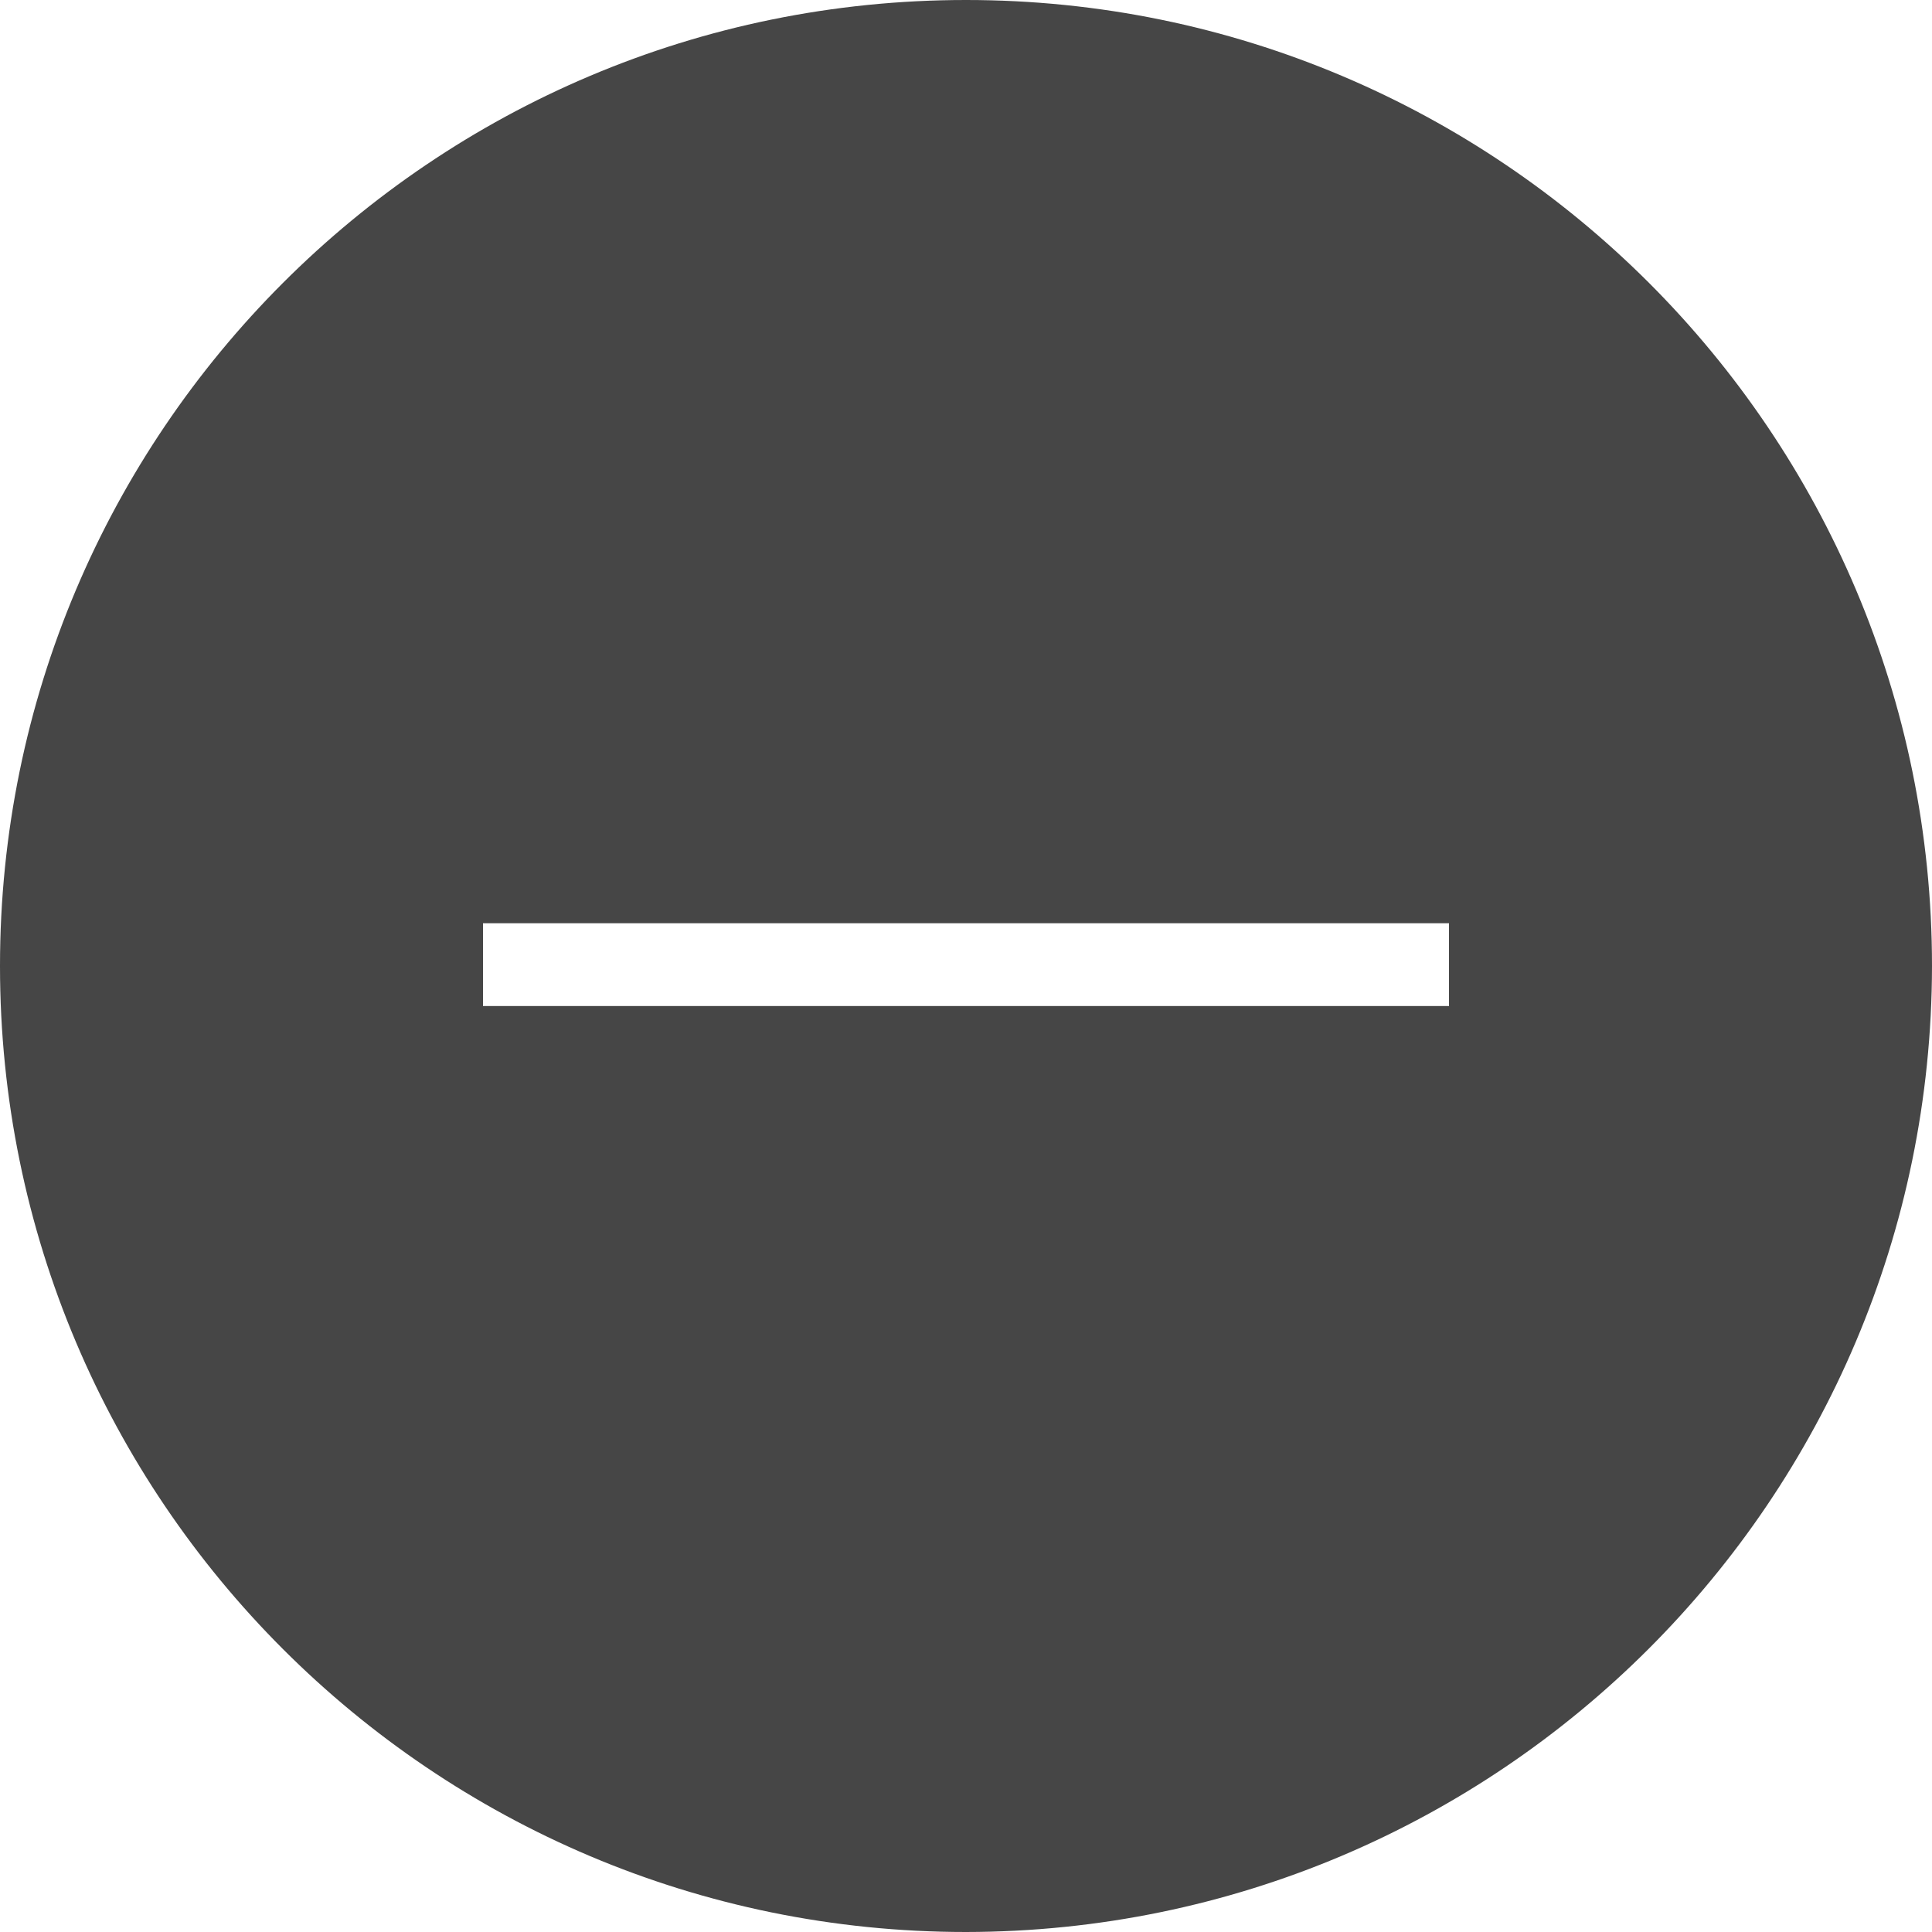
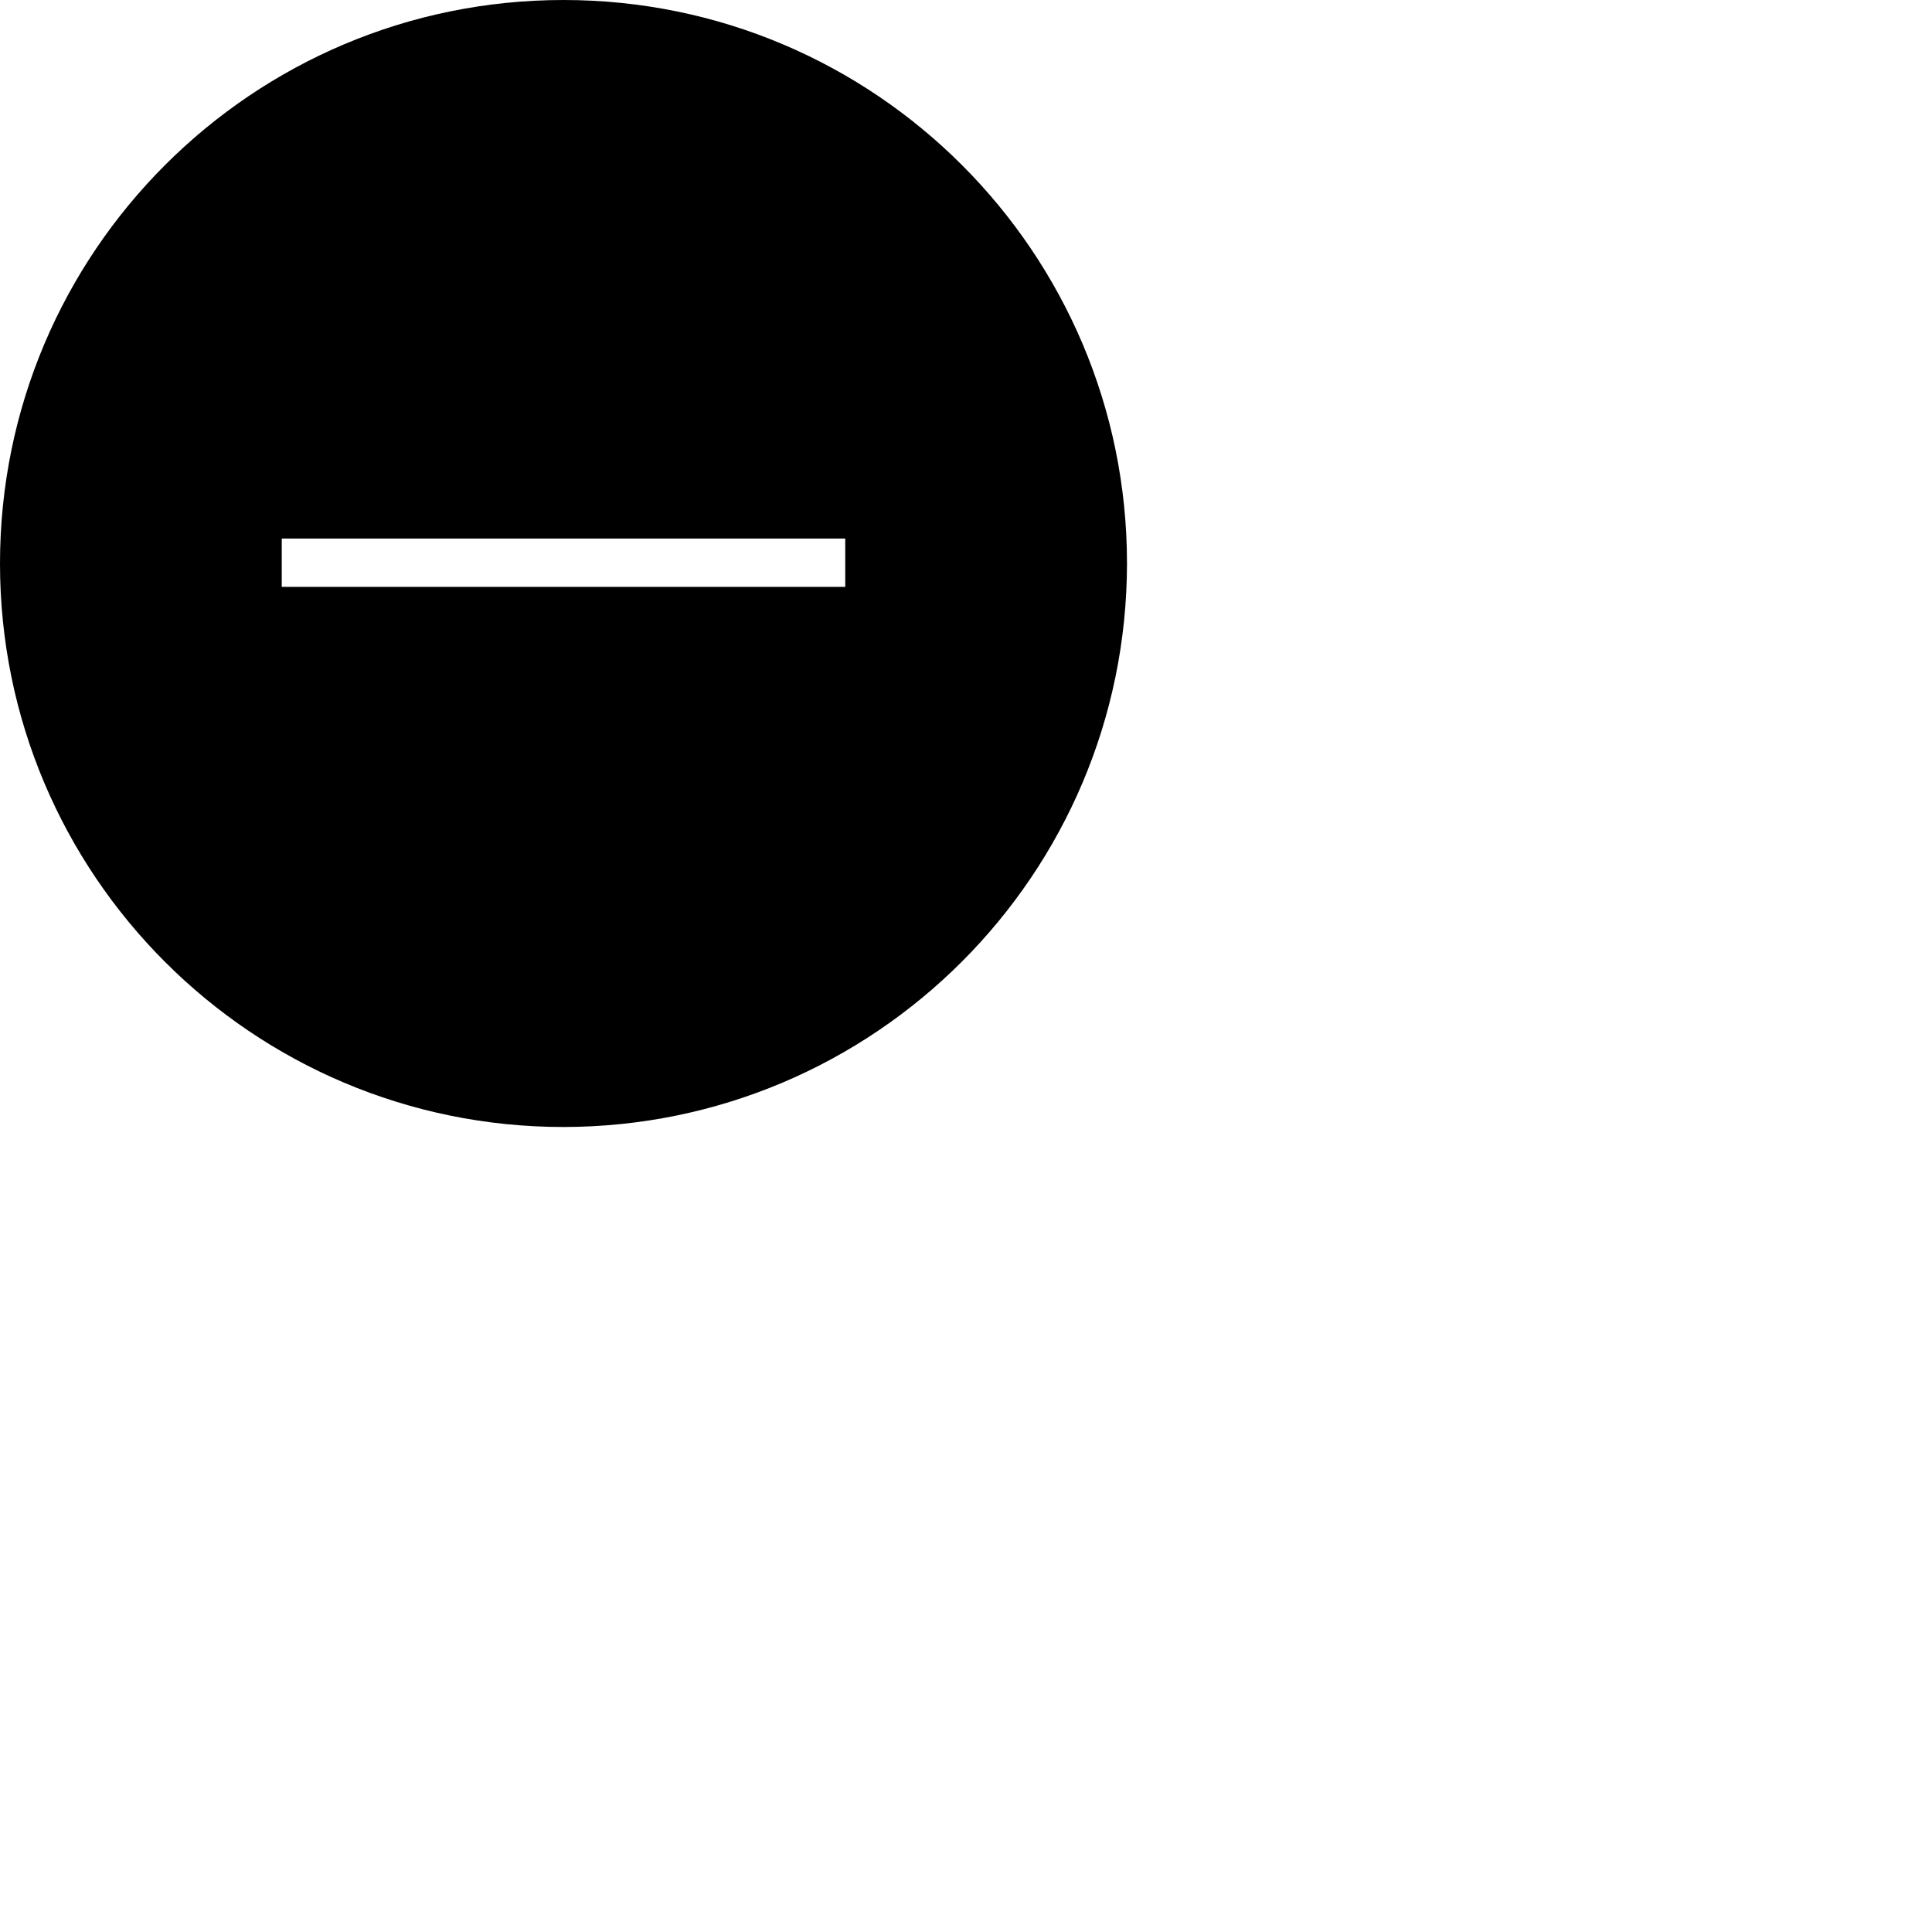
- <svg xmlns="http://www.w3.org/2000/svg" class="icon" width="14" height="14" viewBox="0 0 14 14">
-   <path id="remove-circle" class="path fill primary" d="M7,14a7,7,0,1,1,7-7A7.008,7.008,0,0,1,7,14ZM3.5,6.69v.6h7v-.6Z" fill="#464646" />
+ <svg xmlns="http://www.w3.org/2000/svg" class="icon" width="24" height="24" viewBox="0 0 24 24">
+   <path id="remove-circle" d="M7,14a7,7,0,1,1,7-7A7.008,7.008,0,0,1,7,14ZM3.5,6.69v.6h7v-.6Z" />
</svg>
